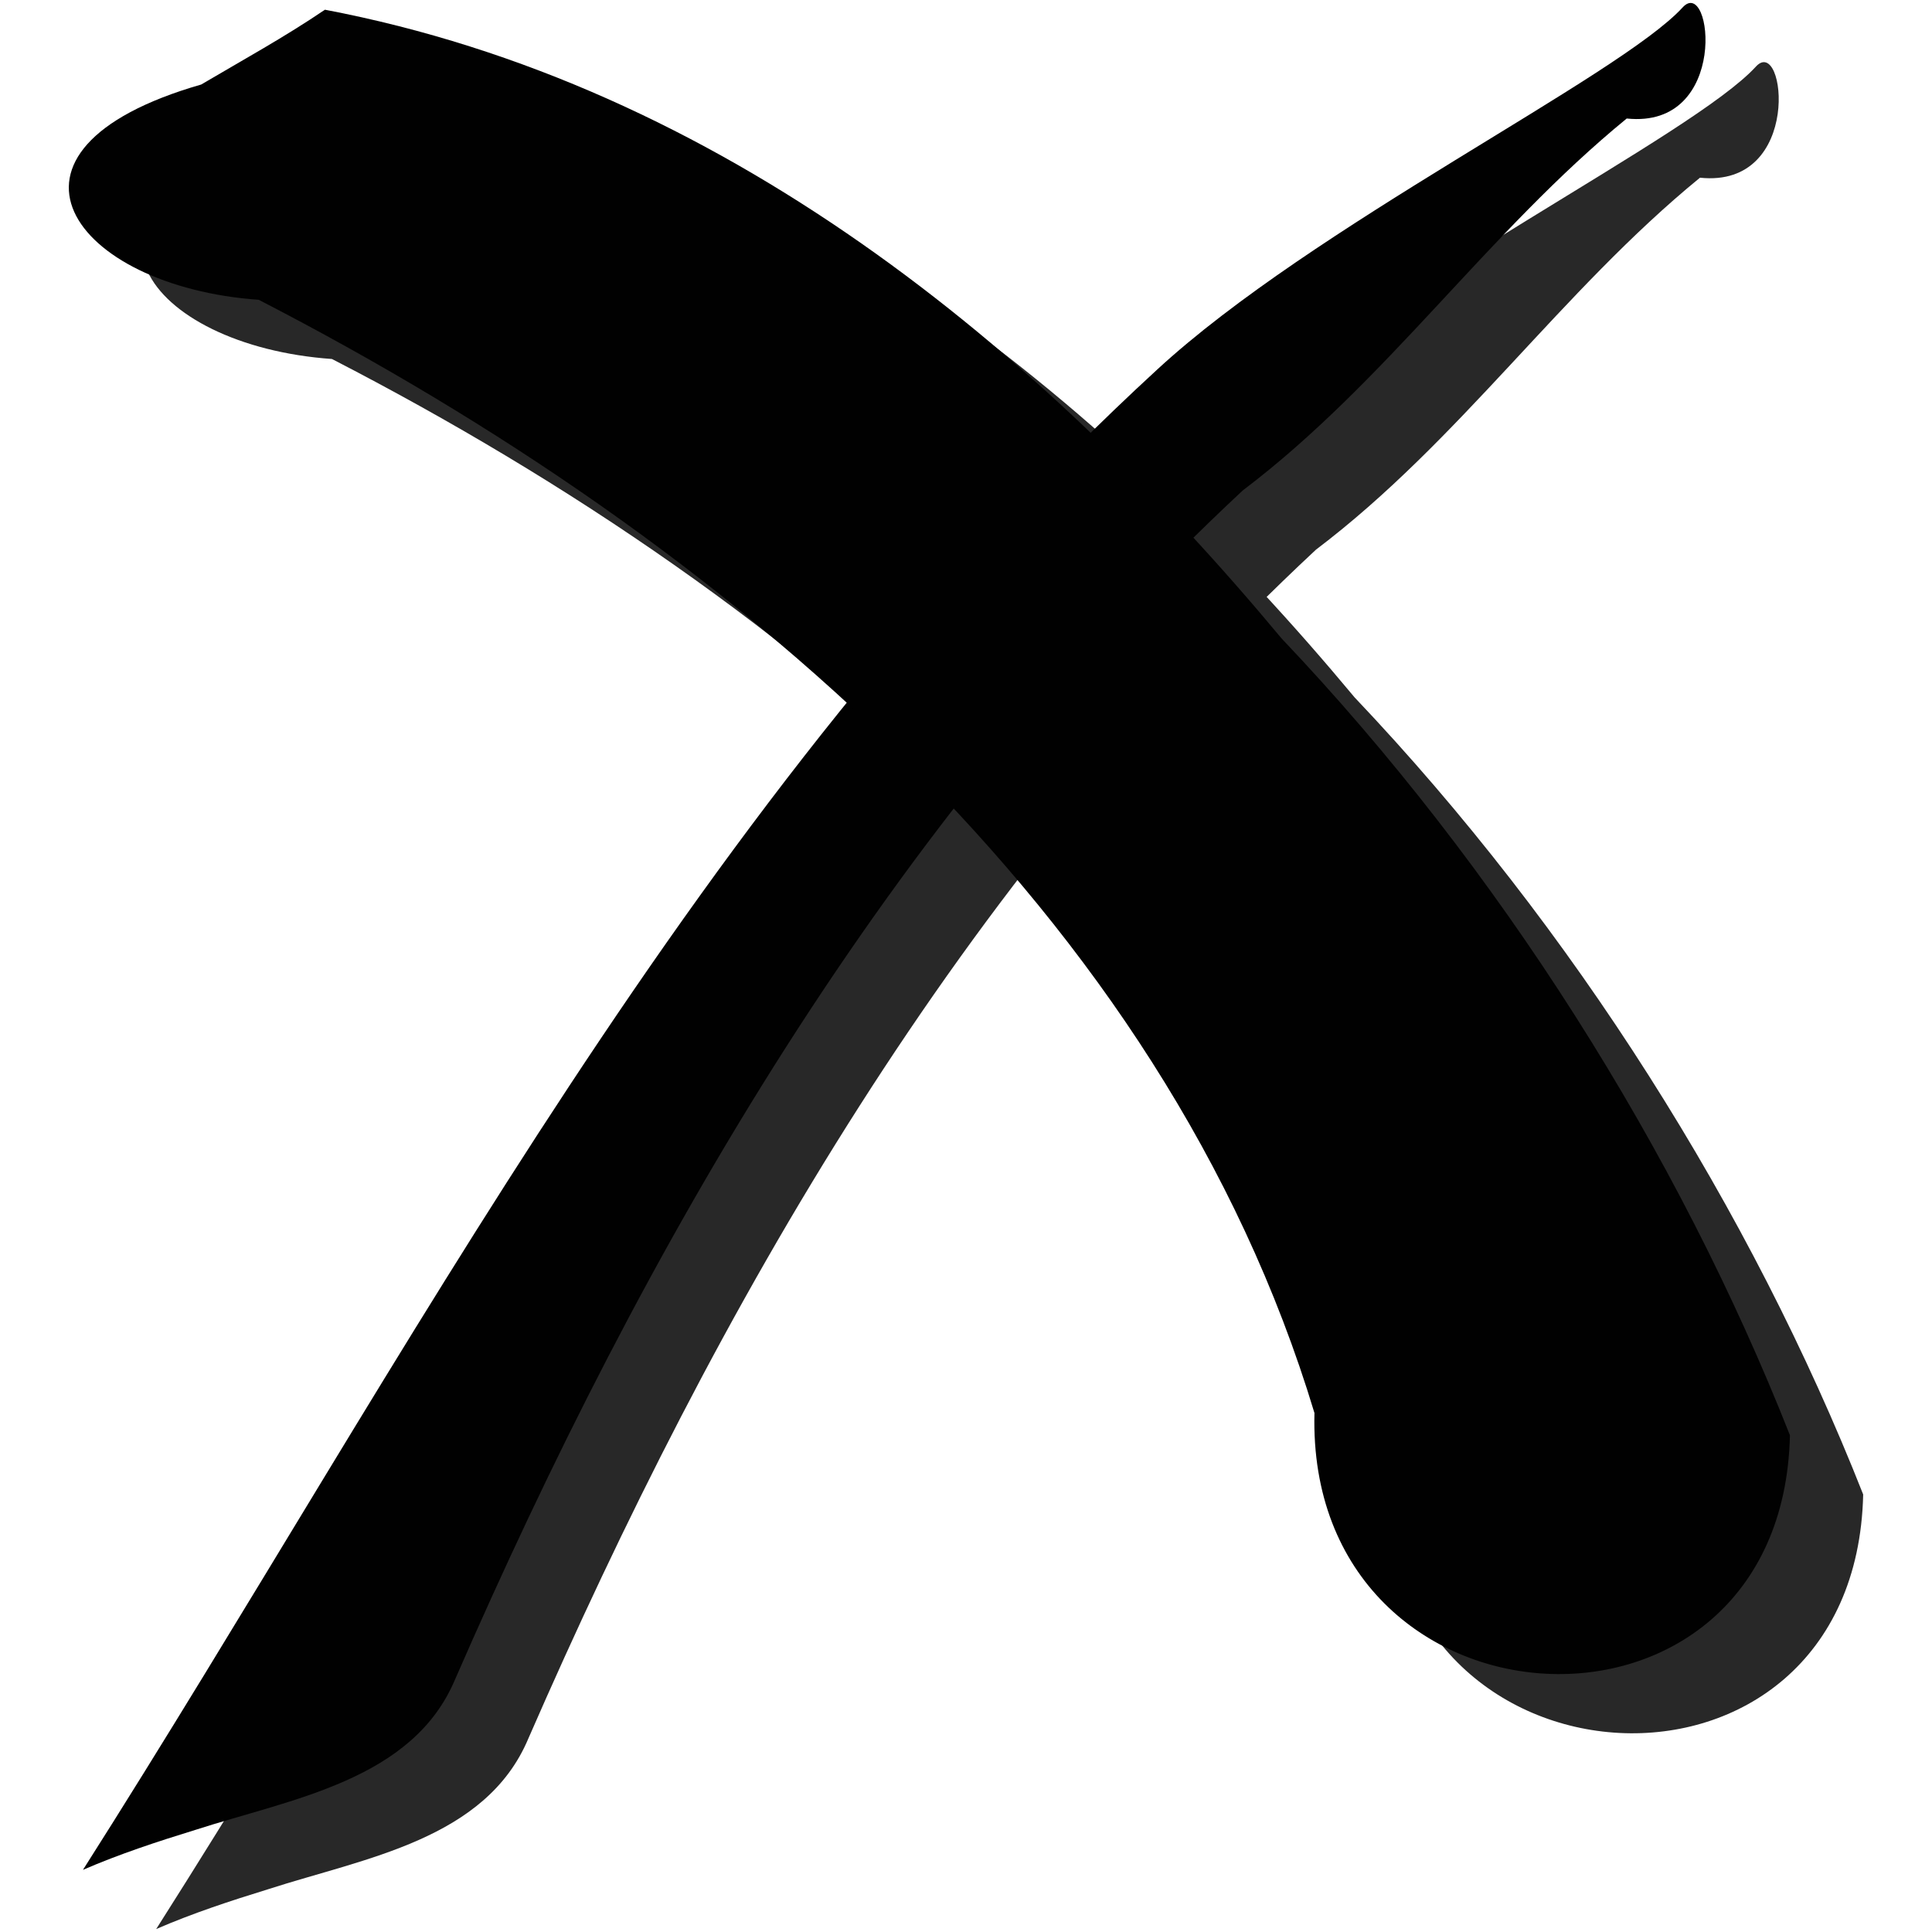
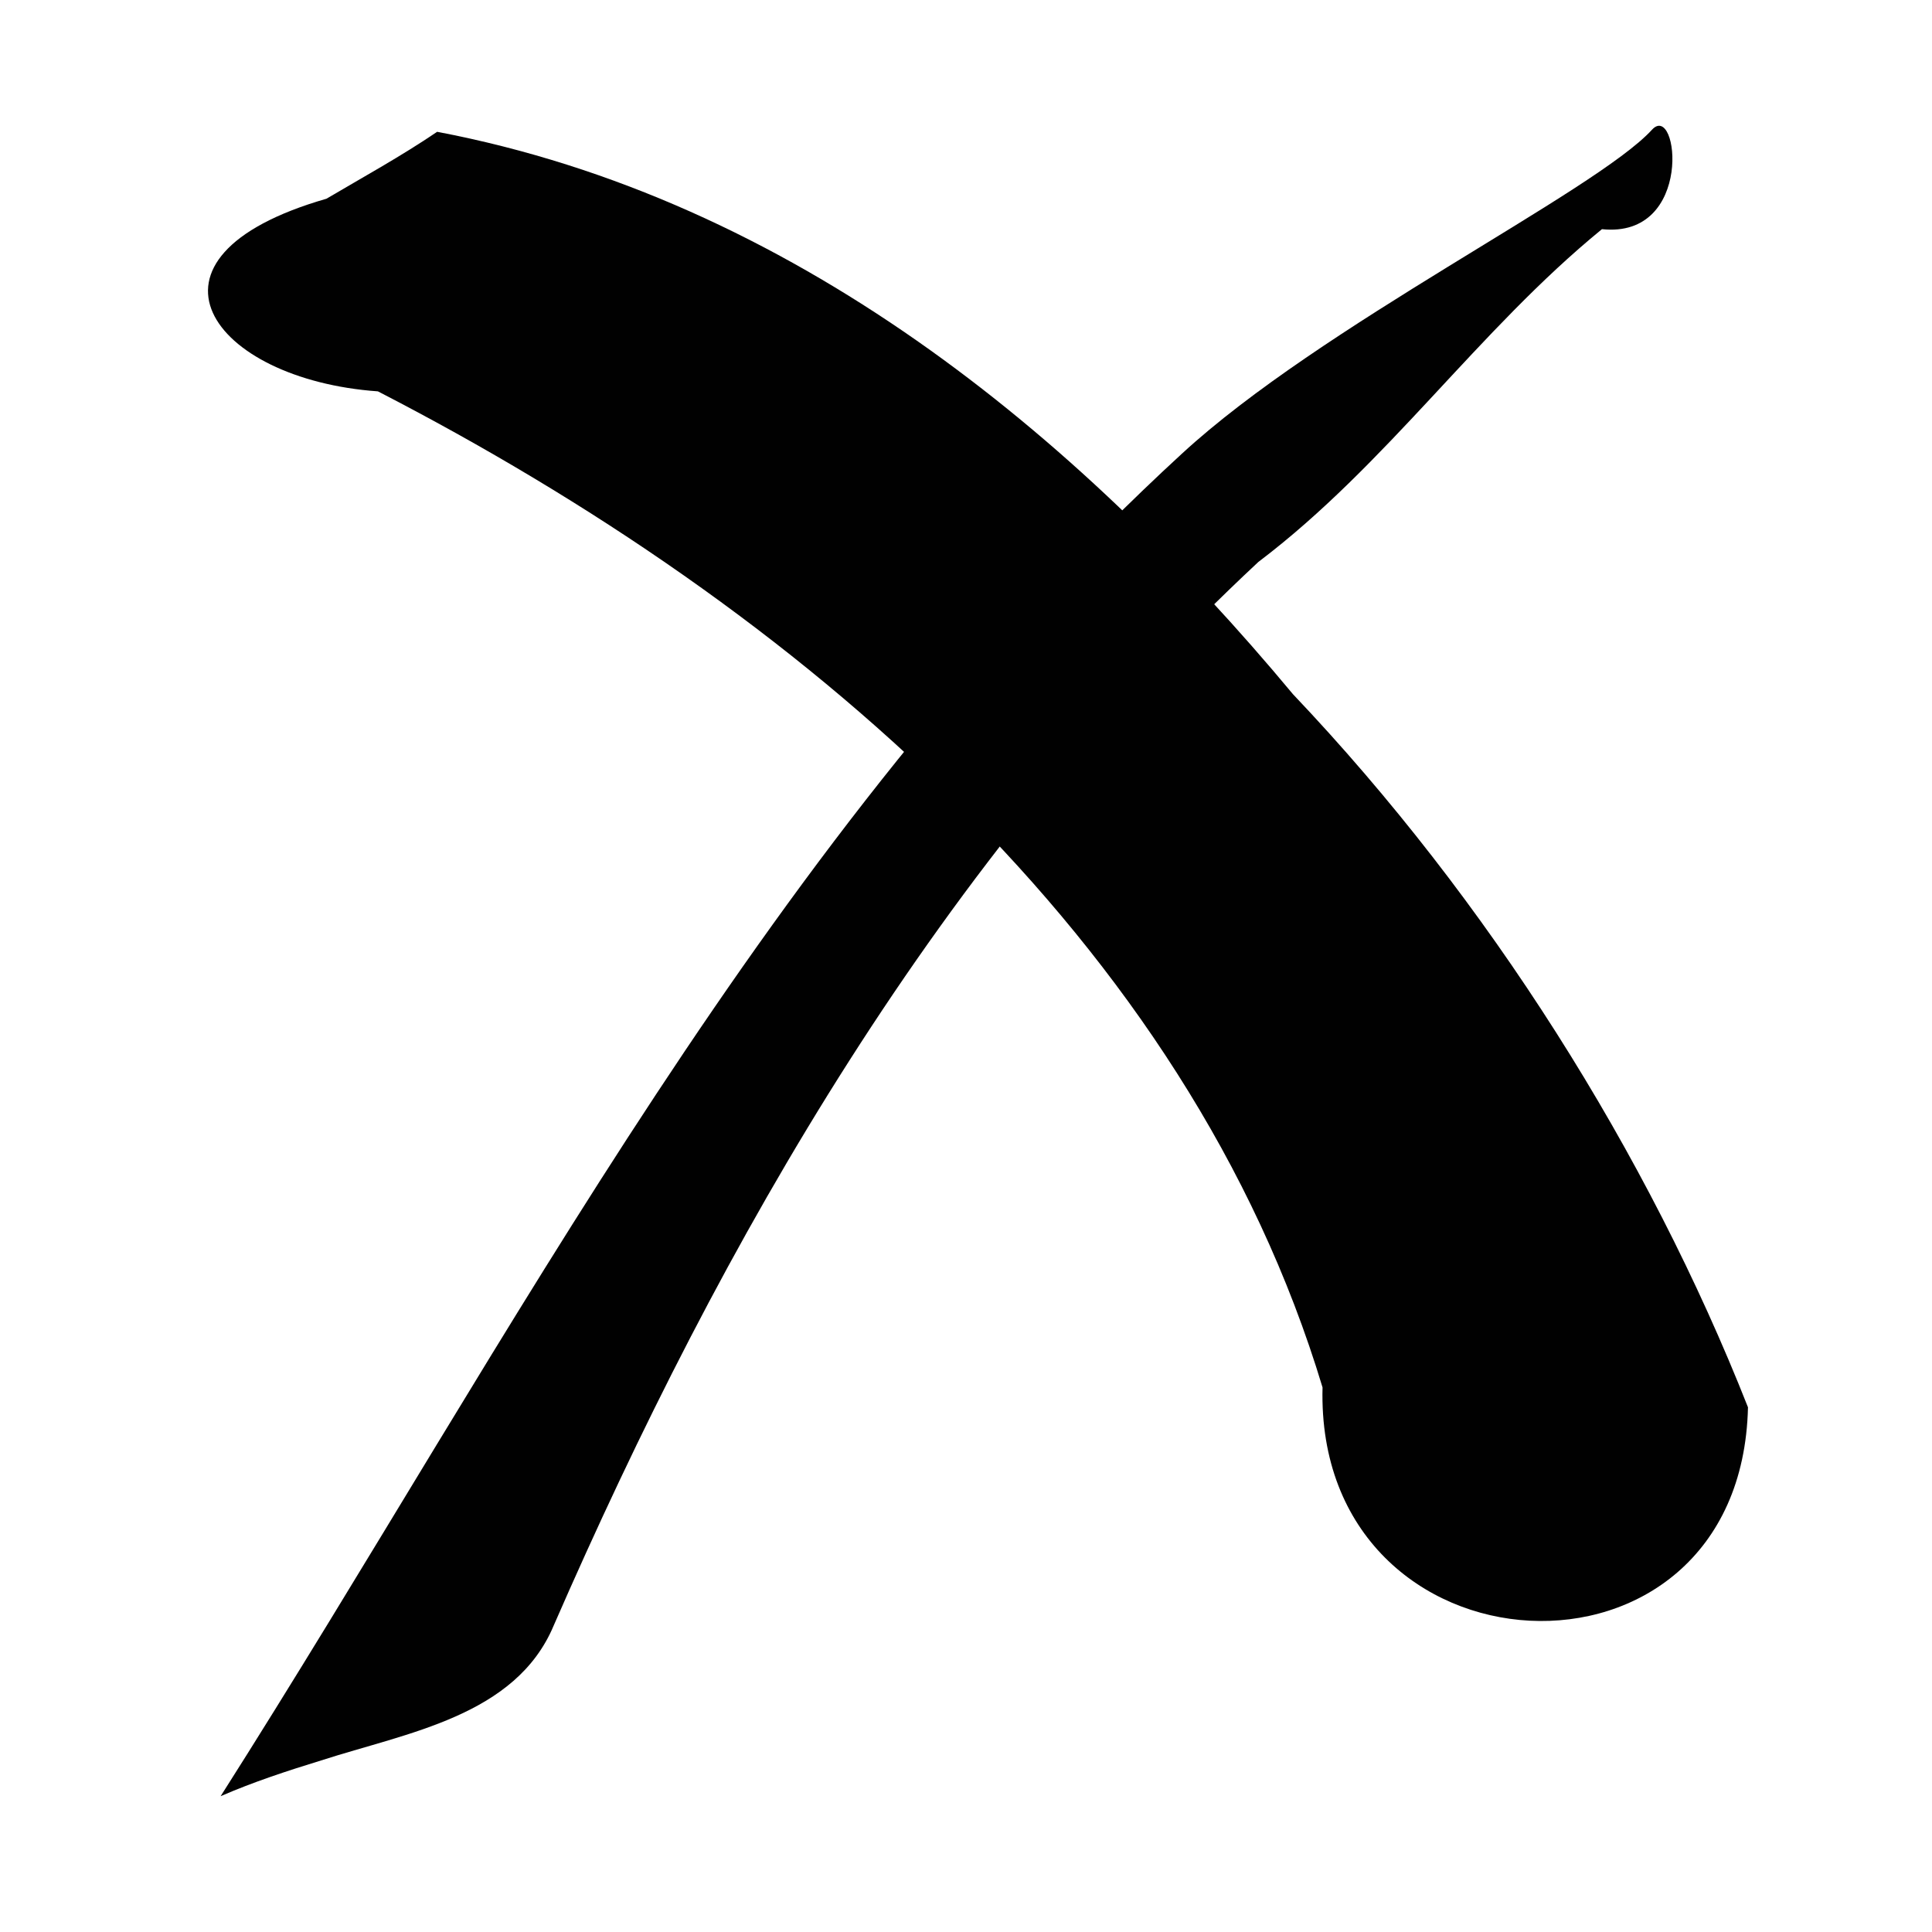
<svg xmlns="http://www.w3.org/2000/svg" version="1.0" width="100" height="100" id="svg2">
  <defs id="defs4" />
-   <g transform="translate(3.562183,0.1532748)" id="g3117">
-     <g transform="matrix(1.656198,0,0,1.558181,-26.0872,-18.99917)" id="g2222" style="fill:#282828;fill-opacity:1">
-       <path d="M 18.482,76.174 C 28.75,59.008 37.561,40.501 52.045,26.346 C 56.907,21.575 66.5,16.602 68.477,14.306 C 69.396,13.239 69.953,18.356 66.728,17.998 C 62.381,21.775 59.229,26.731 54.728,30.353 C 43.582,41.395 36.019,55.454 30.113,69.844 C 28.786,73.203 24.999,73.814 21.991,74.848 C 20.802,75.237 19.619,75.65 18.482,76.174 L 18.482,76.174 z" id="path2224" style="fill:#282828;fill-opacity:1;fill-rule:evenodd;stroke:none" />
-       <path d="M 26.044,14.384 C 38.436,16.89 48.367,25.596 55.938,35.265 C 62.764,42.904 68.33,52.308 71.829,61.738 C 71.59,72.866 56.701,71.982 56.969,60.999 C 52.255,44.378 38.659,32.065 23.975,24.02 C 18.157,23.583 15.019,19.058 22.177,16.869 C 23.475,16.056 24.8,15.282 26.044,14.384 L 26.044,14.384 z" id="path2226" style="fill:#282828;fill-opacity:1;fill-rule:evenodd;stroke:none" />
-     </g>
-     <g transform="matrix(1.656198,0,0,1.558181,-29.87796,-22.06325)" id="g2218">
-       <path d="M 18.482,76.174 C 28.75,59.008 37.561,40.501 52.045,26.346 C 56.907,21.575 66.5,16.602 68.477,14.306 C 69.396,13.239 69.953,18.356 66.728,17.998 C 62.381,21.775 59.229,26.731 54.728,30.353 C 43.582,41.395 36.019,55.454 30.113,69.844 C 28.786,73.203 24.999,73.814 21.991,74.848 C 20.802,75.237 19.619,75.65 18.482,76.174 L 18.482,76.174 z" id="path3233" style="fill:#010101;fill-opacity:1;fill-rule:evenodd;stroke:none" />
-       <path d="M 26.044,14.384 C 38.436,16.89 48.367,25.596 55.938,35.265 C 62.764,42.904 68.33,52.308 71.829,61.738 C 71.59,72.866 56.701,71.982 56.969,60.999 C 52.255,44.378 38.659,32.065 23.975,24.02 C 18.157,23.583 15.019,19.058 22.177,16.869 C 23.475,16.056 24.8,15.282 26.044,14.384 L 26.044,14.384 z" id="path3235" style="fill:#010101;fill-opacity:1;fill-rule:evenodd;stroke:none" />
-     </g>
+   <g id="g2218" transform="matrix(1.481896,0,0,1.394195,-15.96797,-13.23206)">
+     <path style="fill:#010101;fill-opacity:1;fill-rule:evenodd;stroke:none" id="path3233" d="M 18.482,76.174 C 28.75,59.008 37.561,40.501 52.045,26.346 c 4.862,-4.771 14.455,-9.743 16.431,-12.039 0.919,-1.067 1.477,4.049 -1.748,3.692 -4.348,3.777 -7.5,8.733 -12.001,12.355 C 43.582,41.395 36.019,55.454 30.113,69.844 c -1.327,3.358 -5.114,3.97 -8.122,5.004 -1.188,0.388 -2.372,0.801 -3.508,1.326 l 0,0 z" />
+     <path style="fill:#010101;fill-opacity:1;fill-rule:evenodd;stroke:none" id="path3235" d="m 26.044,14.384 c 12.393,2.506 22.323,11.213 29.894,20.881 6.827,7.639 12.392,17.042 15.891,26.472 C 71.59,72.866 56.701,71.982 56.969,60.999 52.255,44.378 38.659,32.065 23.975,24.02 c -5.818,-0.437 -8.956,-4.962 -1.798,-7.151 1.298,-0.813 2.623,-1.587 3.867,-2.485 l 0,0 z" />
  </g>
</svg>
